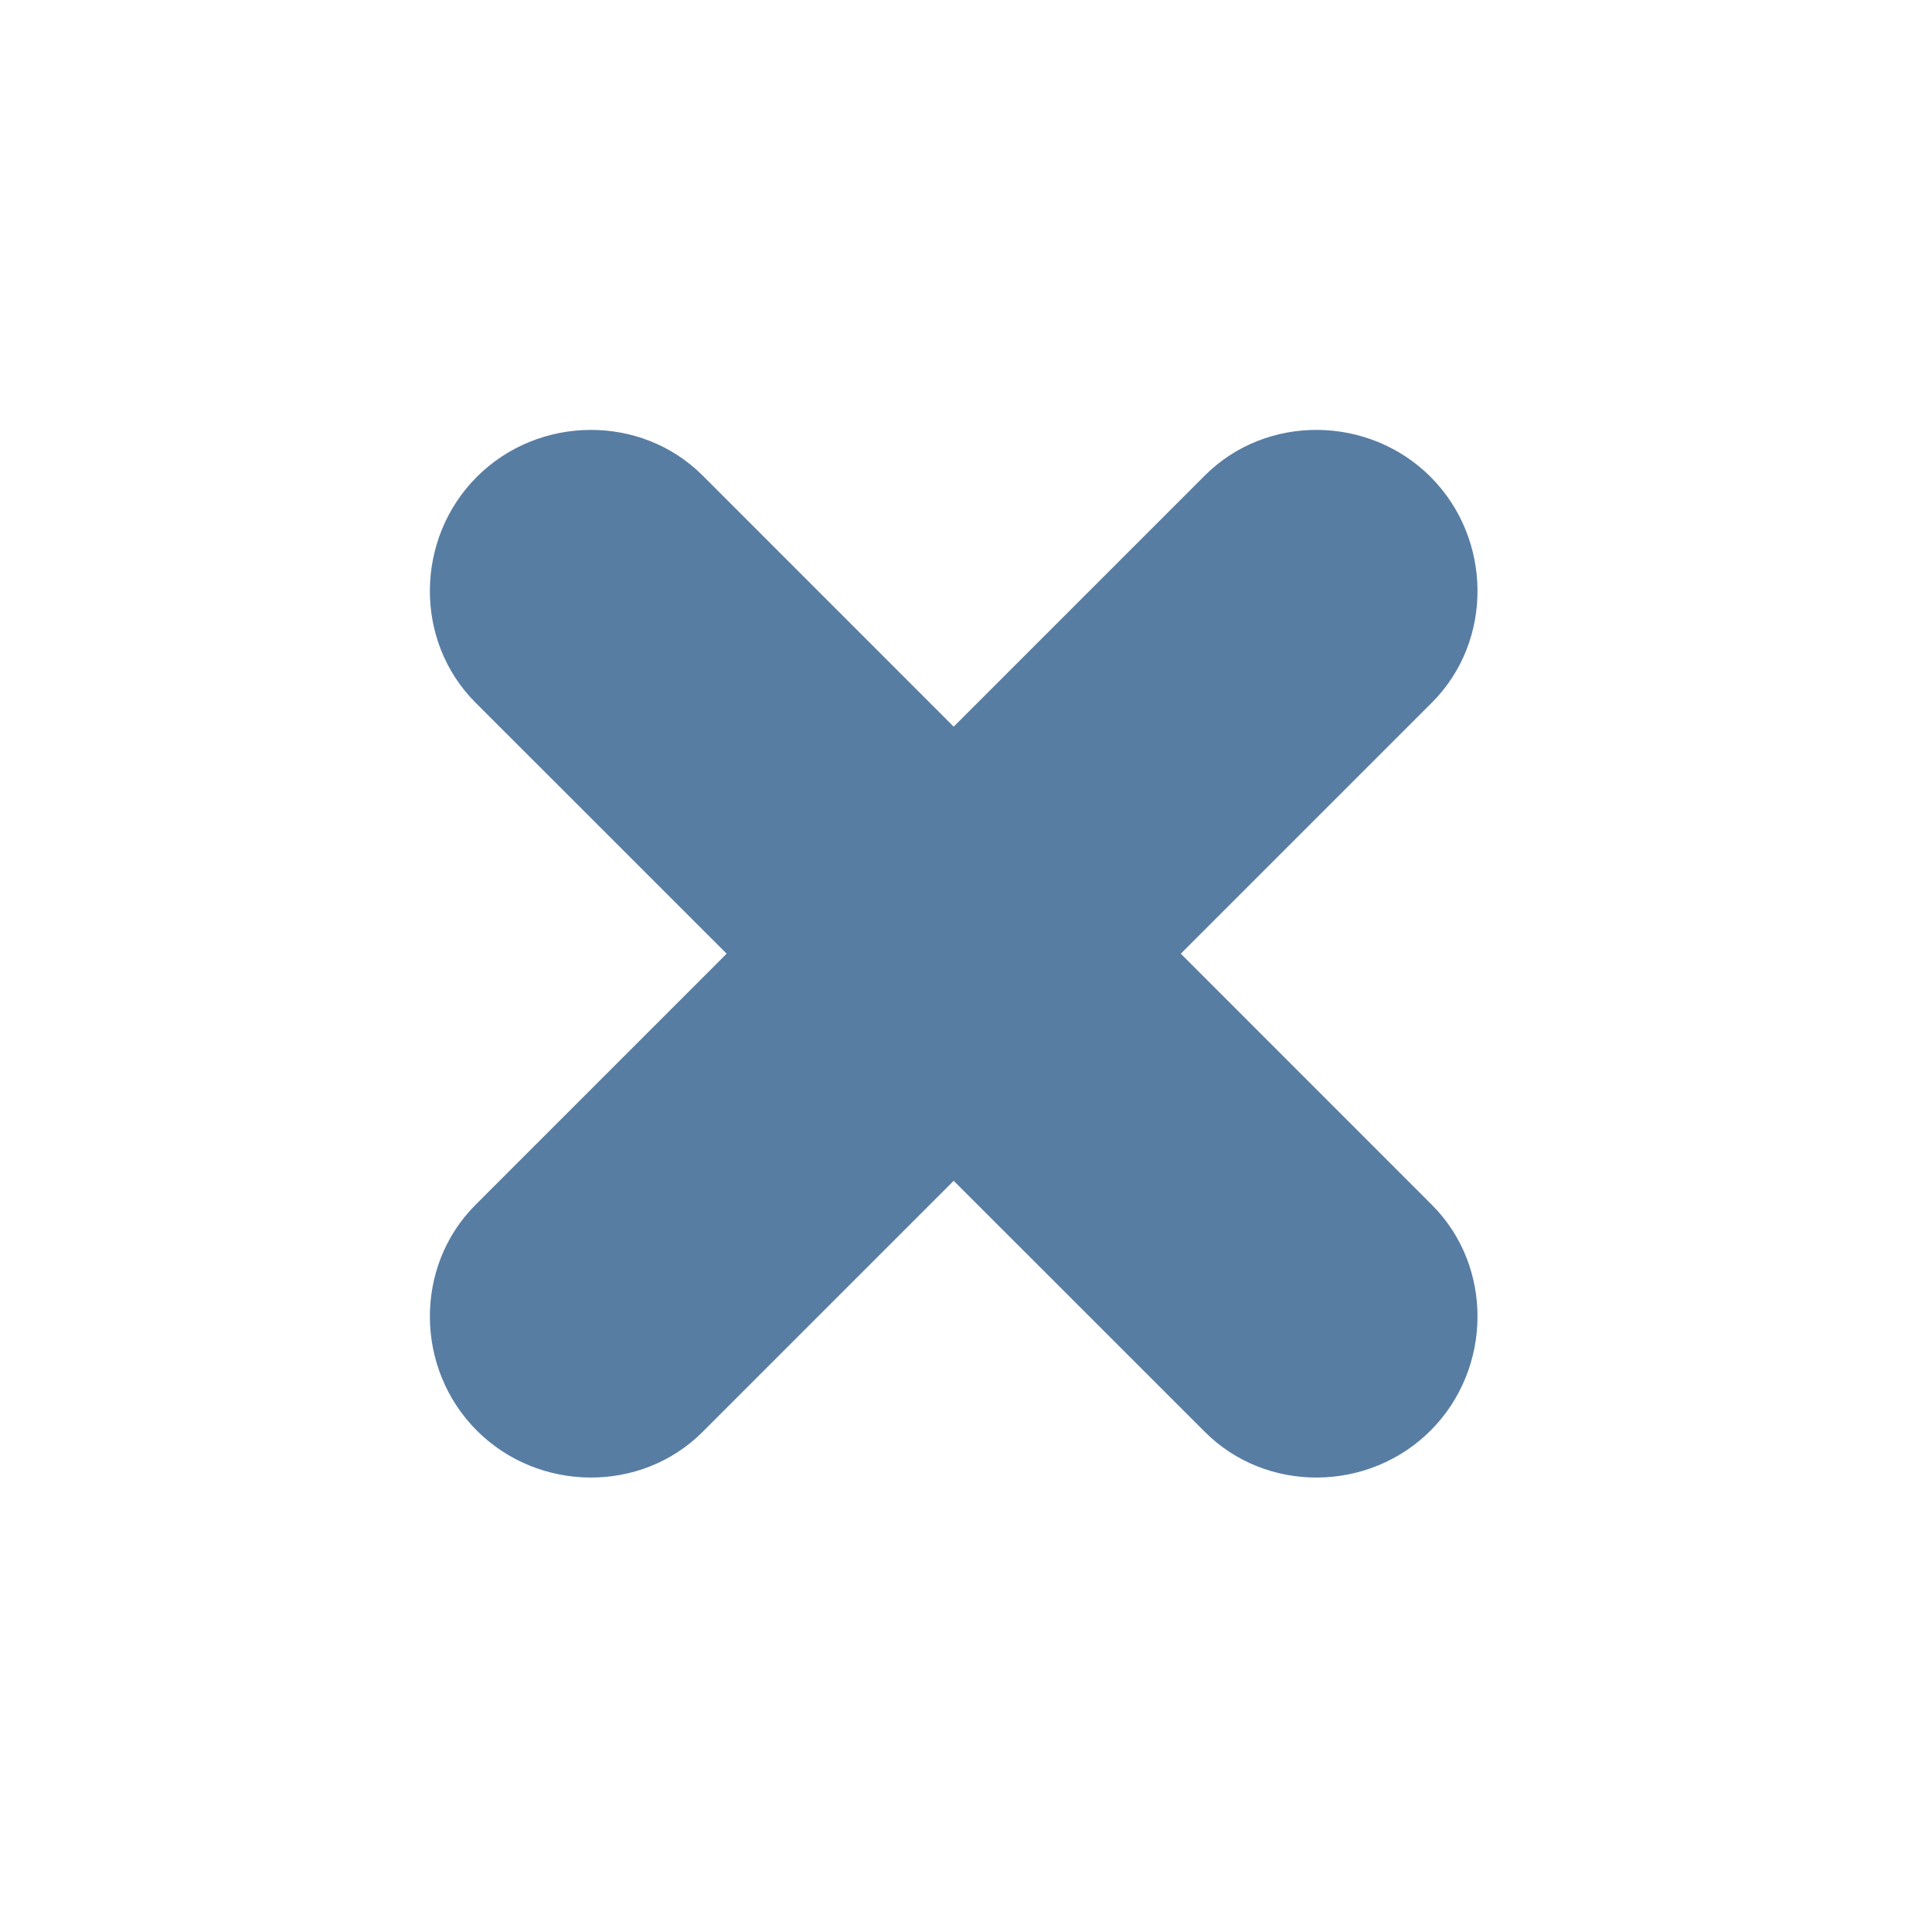
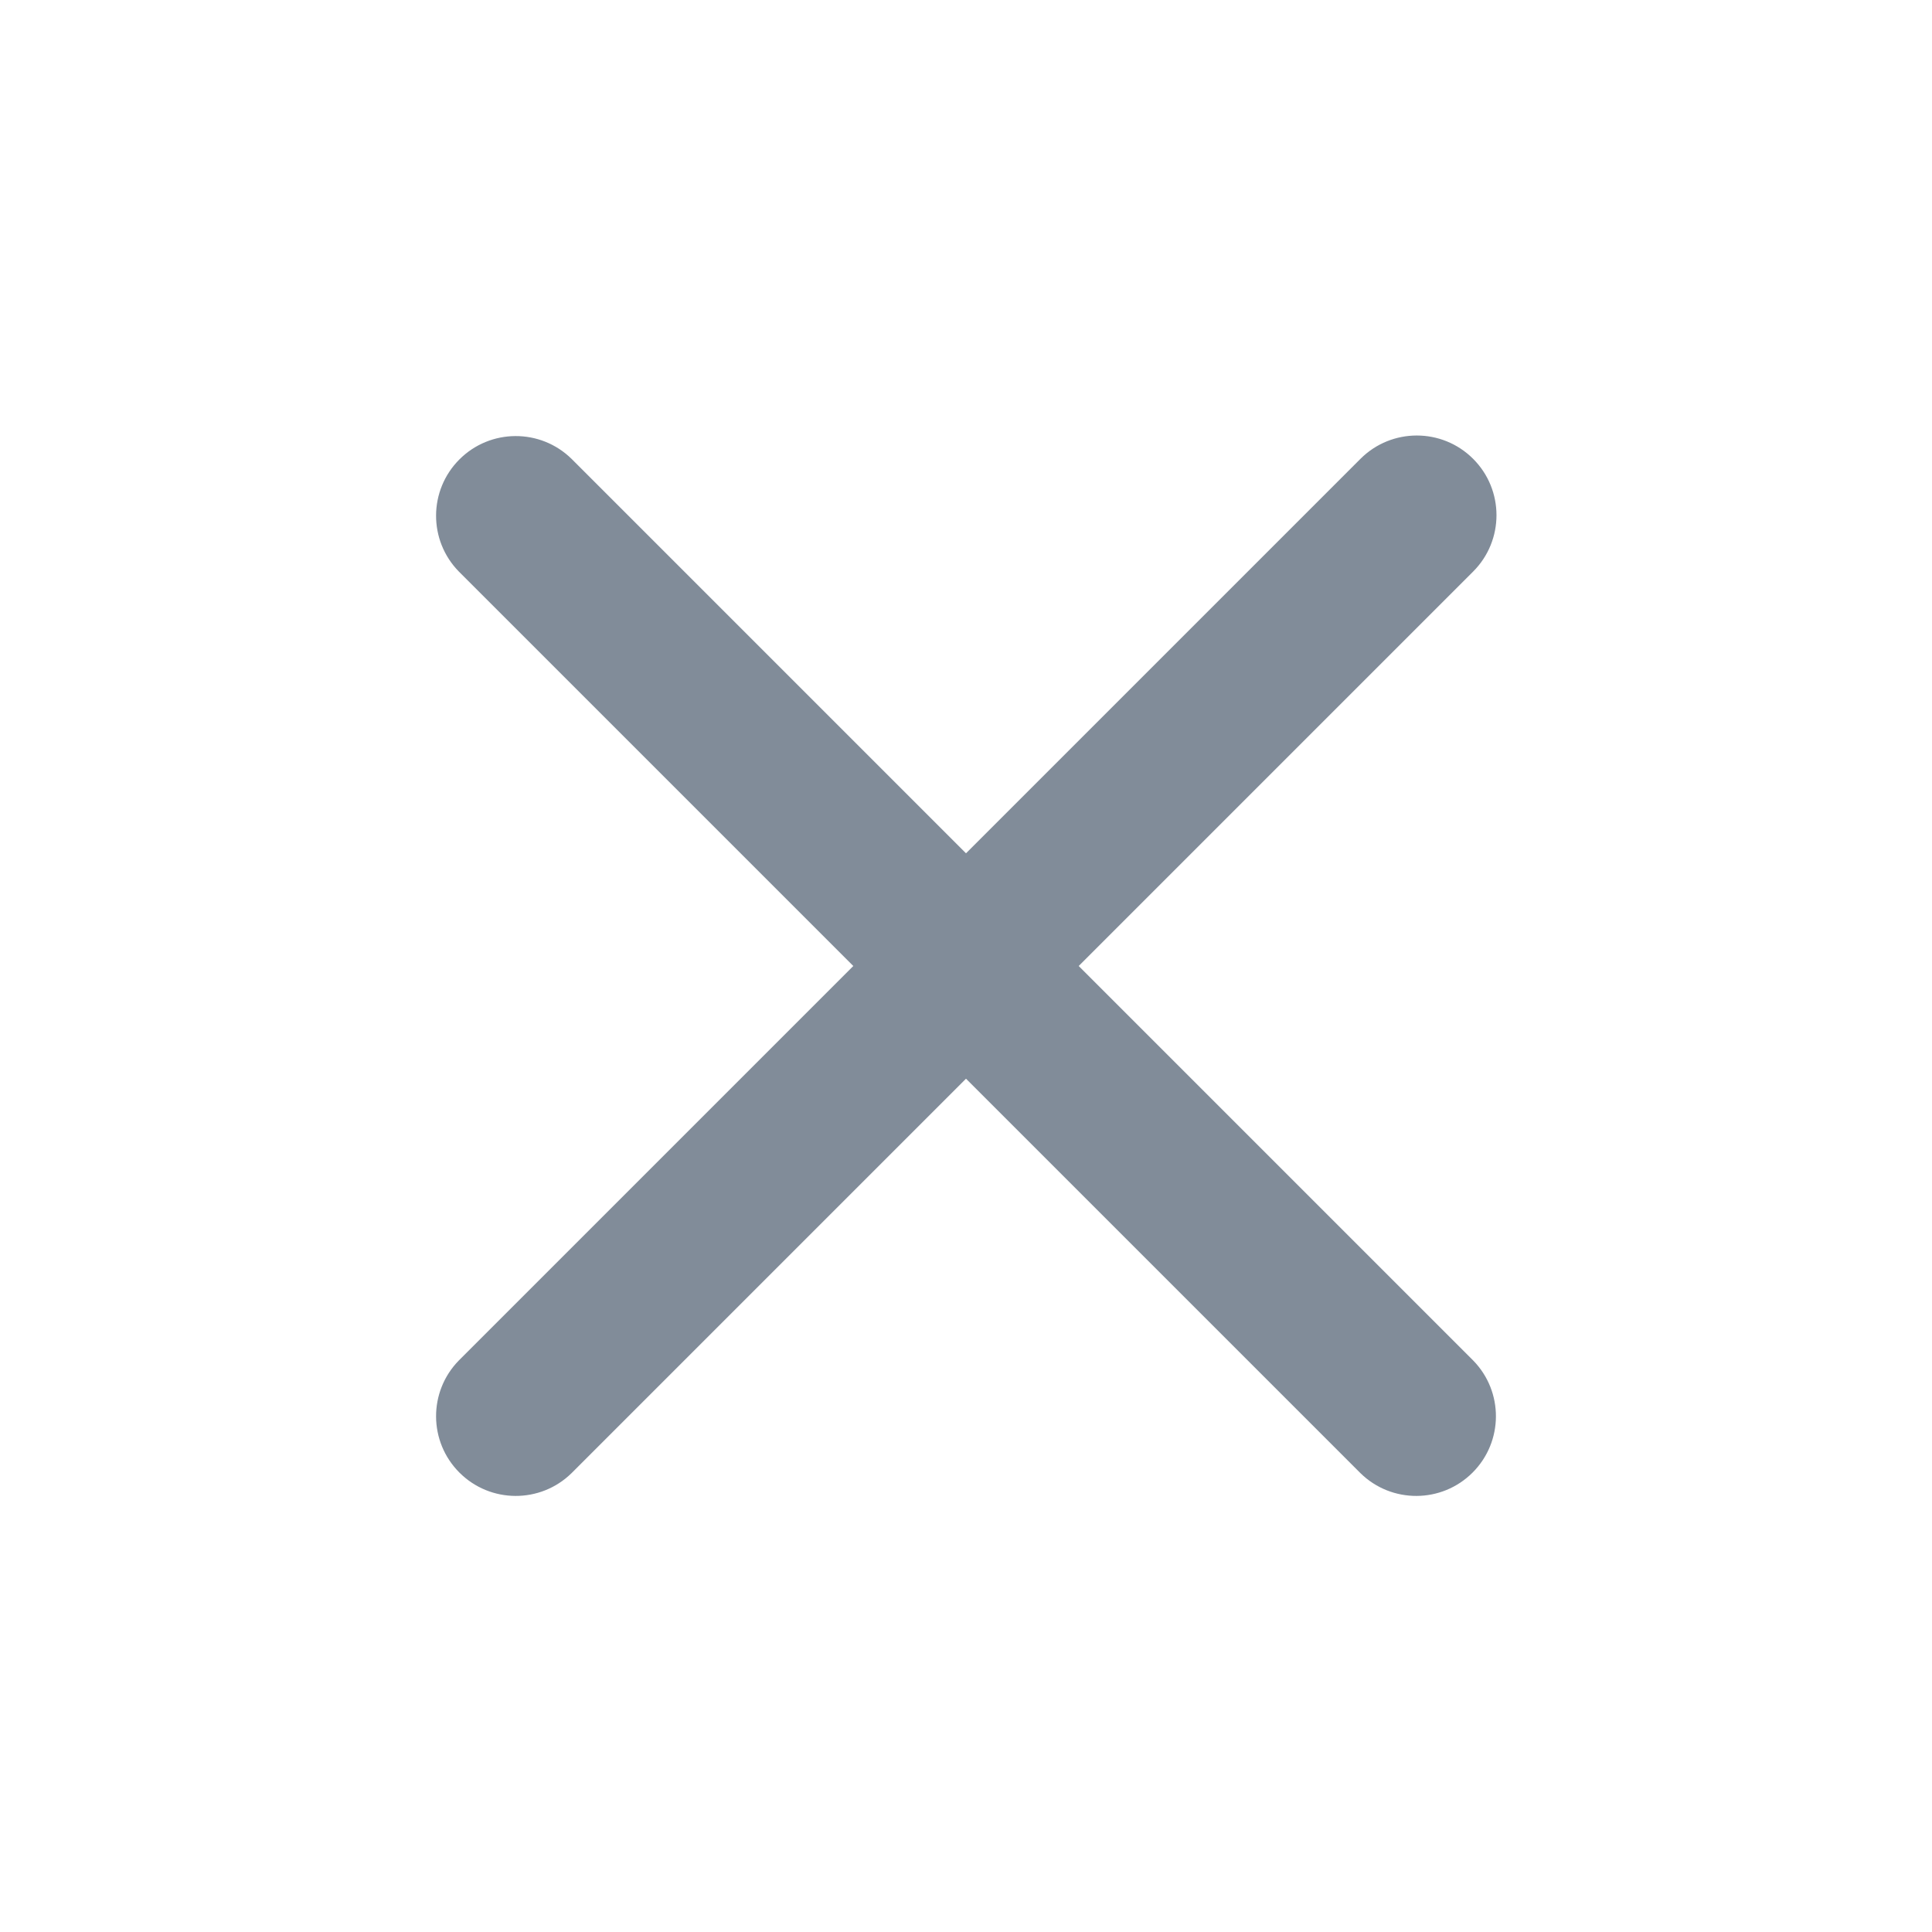
- <svg xmlns="http://www.w3.org/2000/svg" width="27" height="27" viewBox="0 0 27 27" fill="#587da3">
-   <g clip-path="url(#clip0_72_2828)">
-     <path d="M20.011 16.838L16.502 13.328L20.011 9.819C20.873 8.957 20.855 7.527 19.992 6.664C19.13 5.802 17.7 5.783 16.838 6.645L13.328 10.155L9.819 6.645C8.956 5.783 7.526 5.802 6.664 6.664C5.801 7.527 5.783 8.957 6.645 9.819L10.155 13.328L6.645 16.838C5.783 17.7 5.801 19.13 6.664 19.993C7.526 20.855 8.956 20.874 9.819 20.011L13.328 16.502L16.838 20.011C17.7 20.874 19.13 20.855 19.992 19.993C20.855 19.13 20.873 17.7 20.011 16.838Z" />
+ <svg xmlns="http://www.w3.org/2000/svg" width="24" height="24" viewBox="0 0 24 24">
+   <g id="cancel_24__Page-2" stroke="none" stroke-width="1" fill="none" fill-rule="evenodd">
+     <g id="cancel_24__cancel_24">
+       <path d="M18.3 5.7a.99.99 0 0 0-1.4 0L12 10.6 7.1 5.7a.99.99 0 0 0-1.4 1.4l4.9 4.9-4.9 4.9a.99.99 0 0 0 1.4 1.4l4.9-4.9 4.9 4.9a.99.99 0 0 0 1.4-1.4L13.4 12l4.9-4.9a.99.99 0 0 0 0-1.4Z" fill="#818C99">
+ 
+             </path>
+     </g>
  </g>
-   <defs>
-     <clipPath id="clip0_72_2828">
-       <rect width="18.849" height="18.849" transform="translate(13.3281) rotate(45)" />
-     </clipPath>
-   </defs>
</svg>
